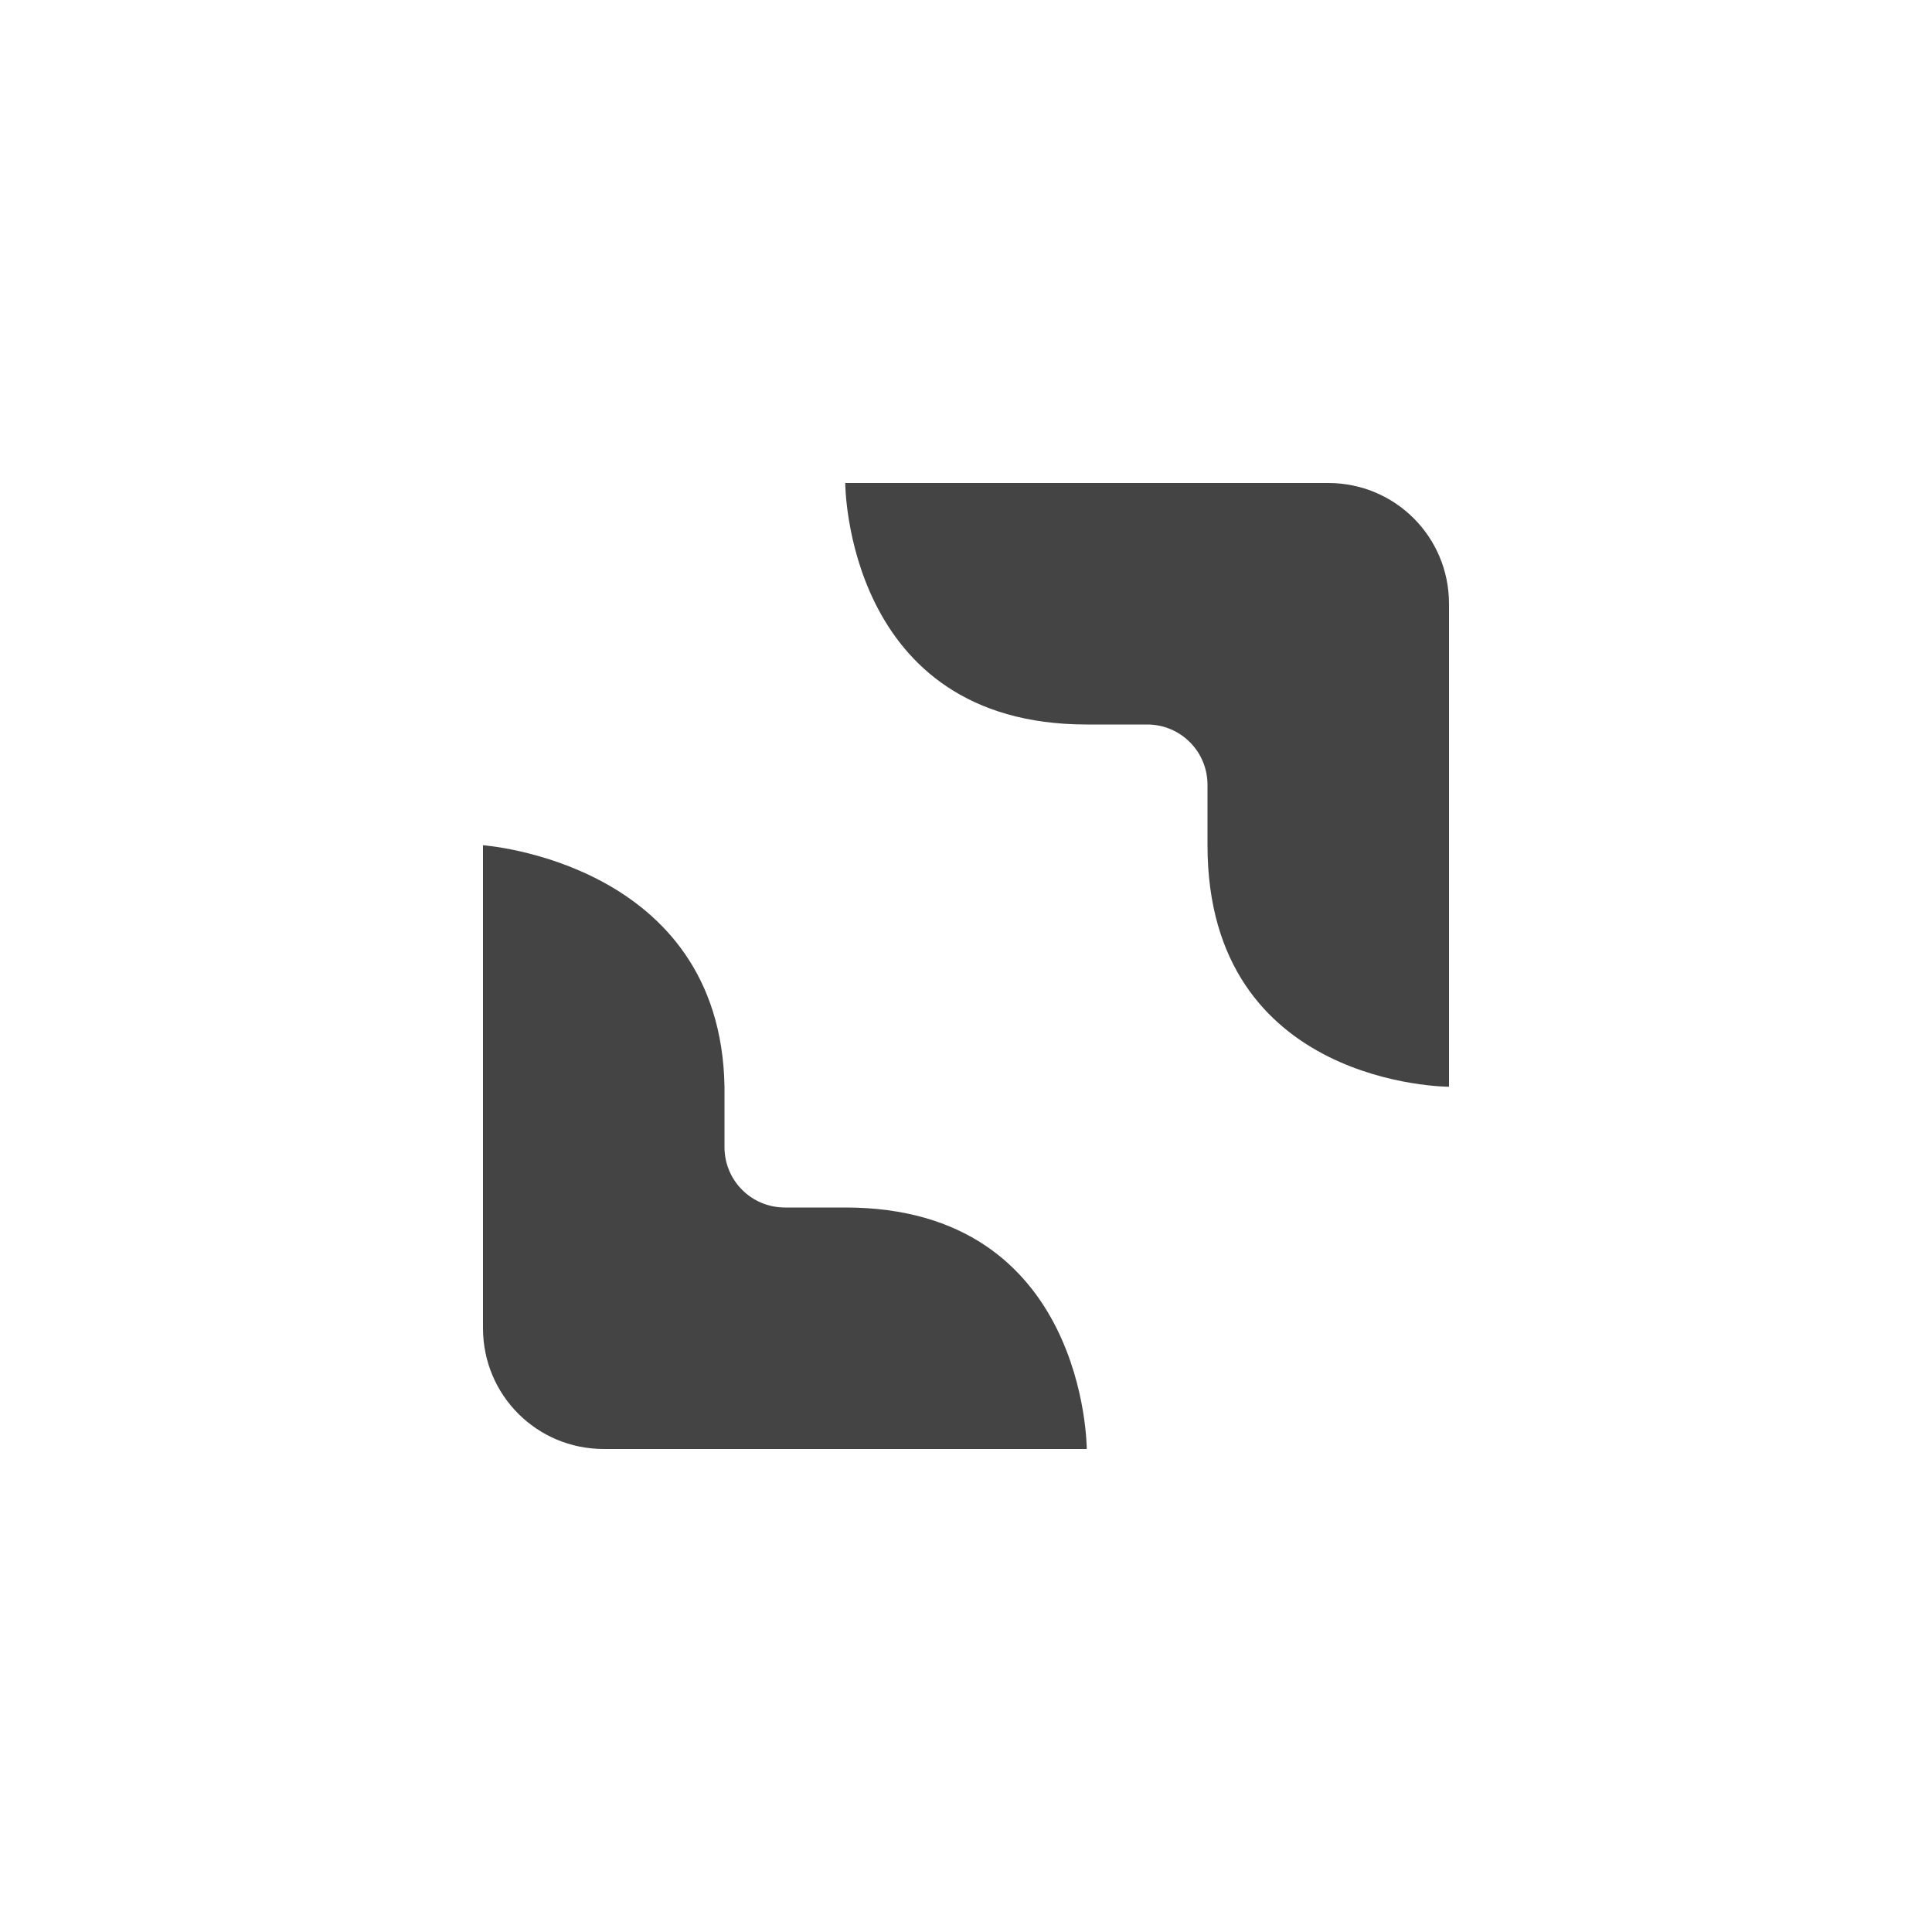
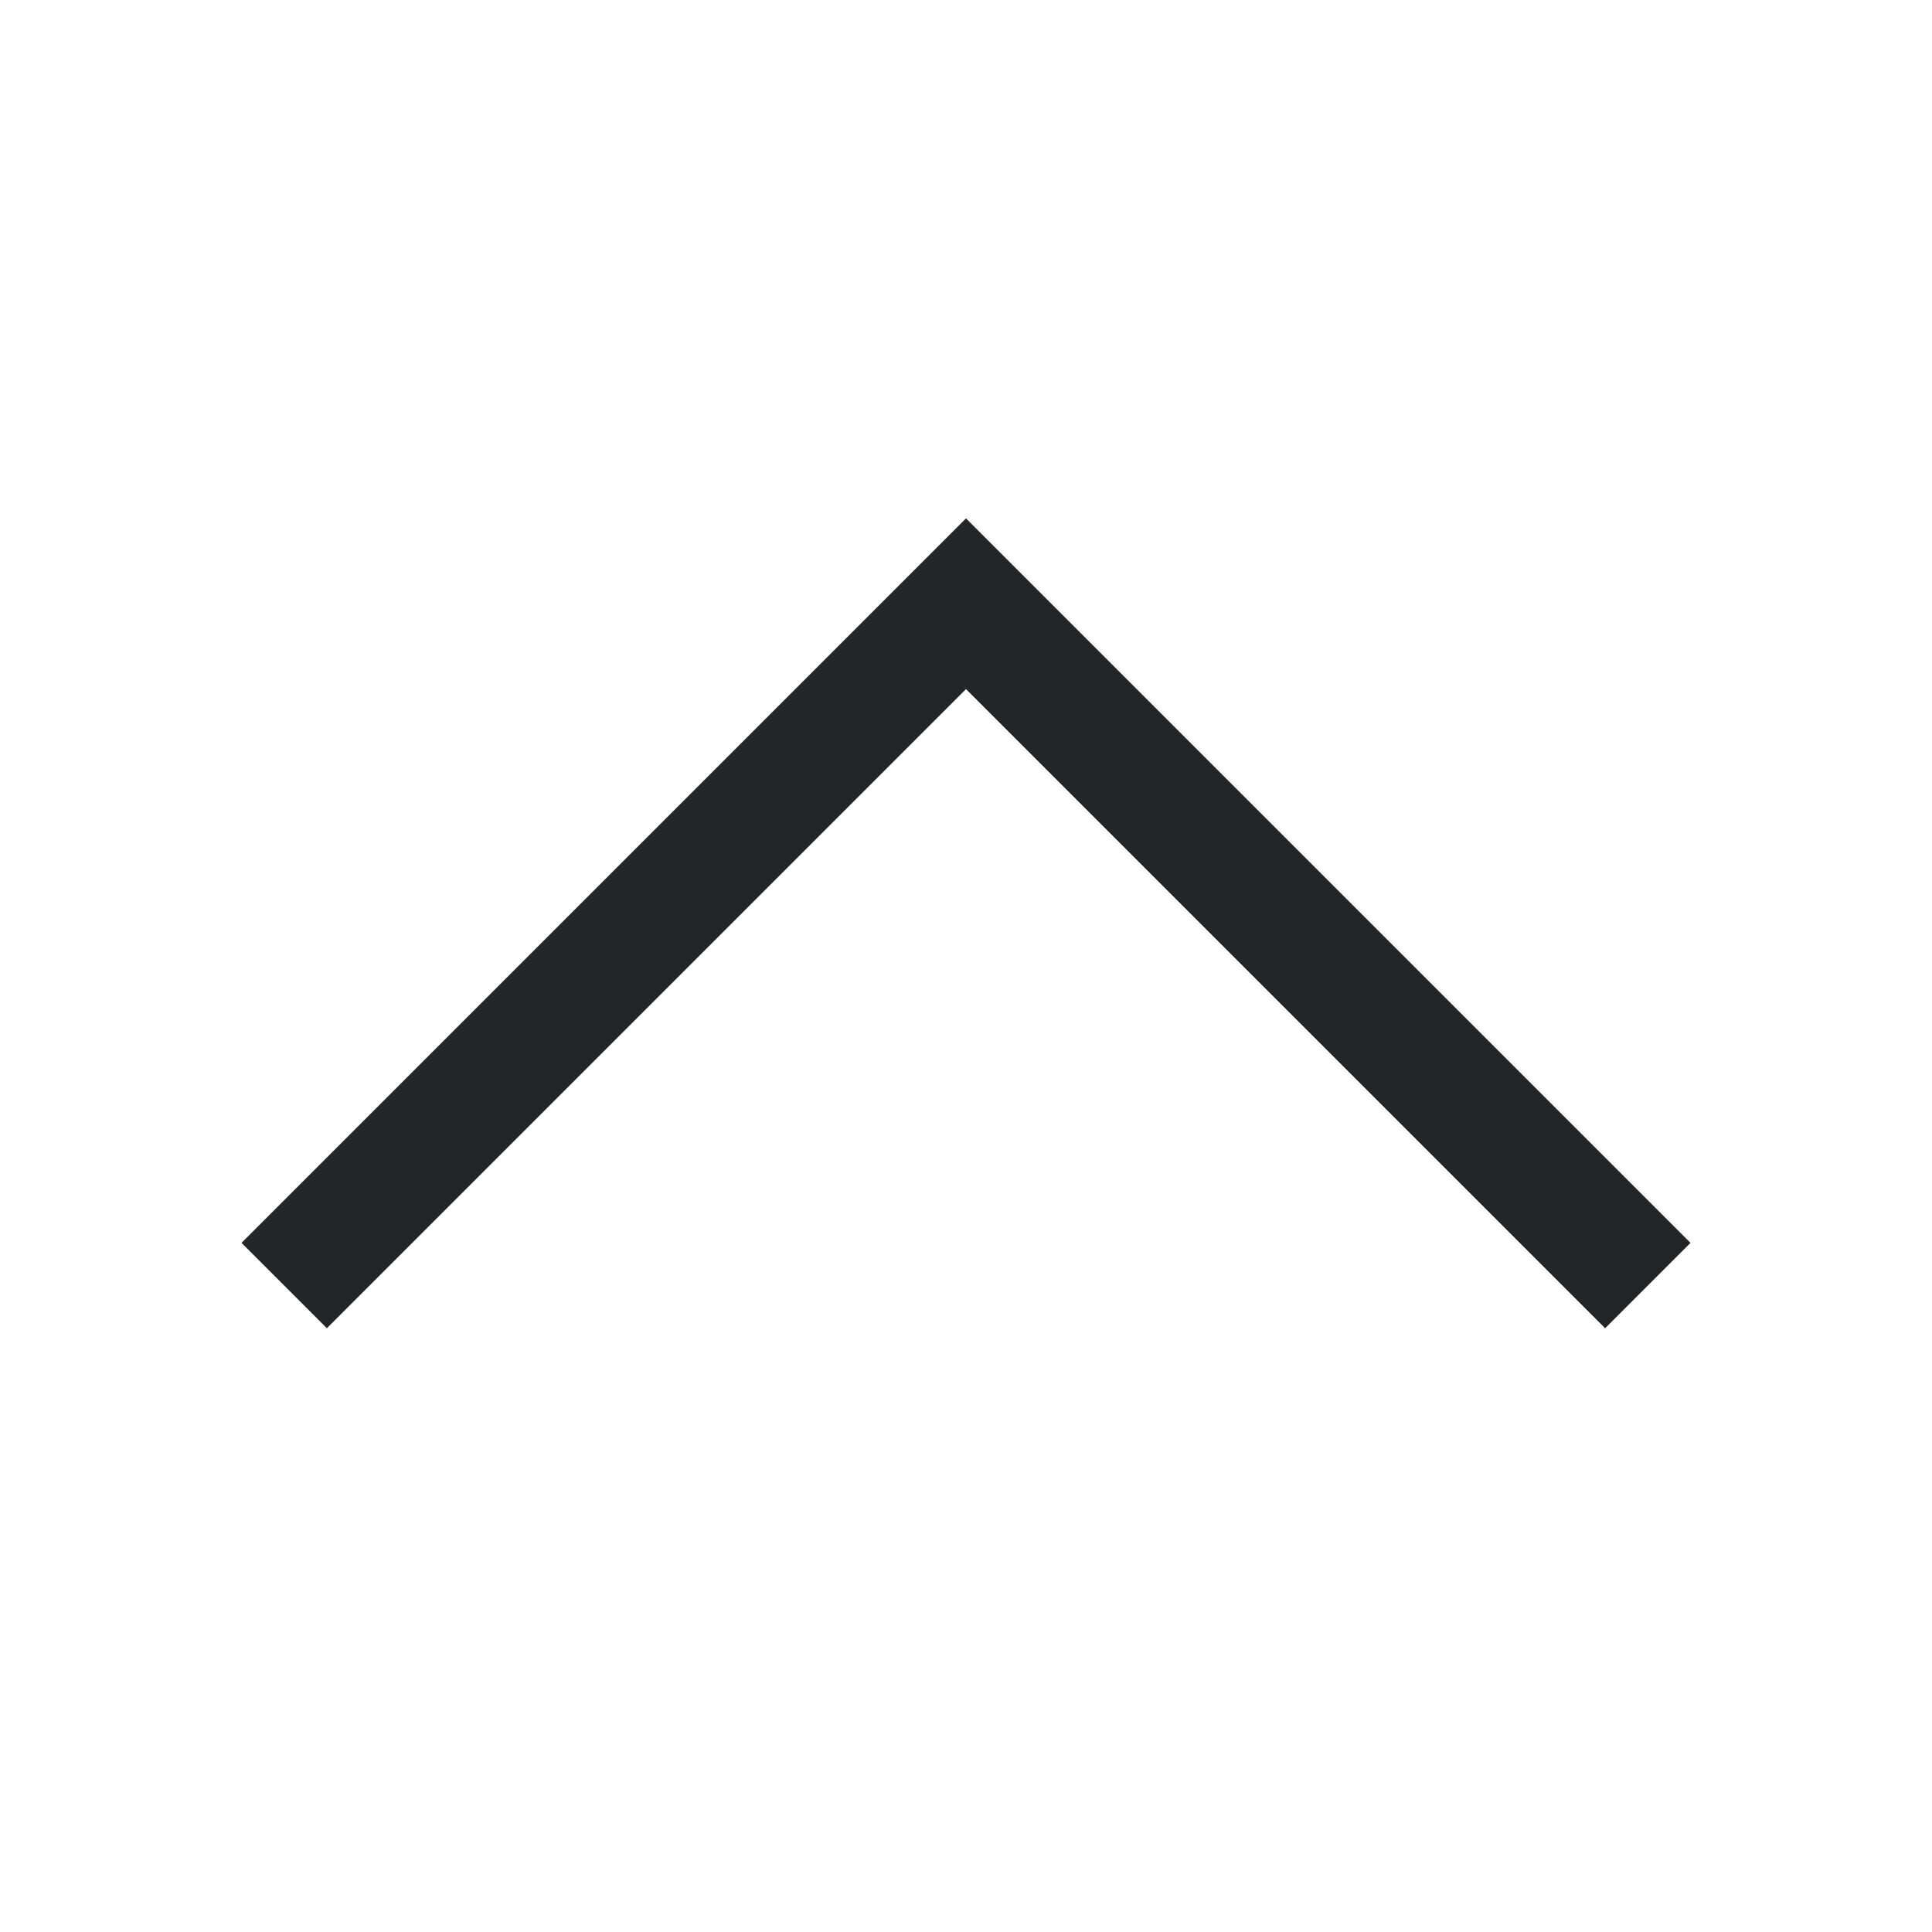
- <svg xmlns="http://www.w3.org/2000/svg" width="16" height="16" version="1.1">
-   <defs>
-     <style id="current-color-scheme" type="text/css">
-    .ColorScheme-Text { color:#444444; } .ColorScheme-Highlight { color:#4285f4; } .ColorScheme-NeutralText { color:#ff9800; } .ColorScheme-PositiveText { color:#4caf50; } .ColorScheme-NegativeText { color:#f44336; }
-   </style>
-   </defs>
-   <path style="fill:currentColor" class="ColorScheme-Text" d="M 7,4 C 7,4 7,6 9,6 H 9.5 C 9.777,6 10,6.223 10,6.5 V 7 C 10,9 12,9 12,9 V 5 C 12,4.446 11.554,4 11,4 Z M 4,7 V 11 C 4,11.554 4.446,12 5,12 H 9 C 9,12 9,10 7,10 H 6.5 C 6.223,10 6,9.777 6,9.5 V 9 C 5.968,7.138 4,7 4,7 Z" />
+ <svg xmlns="http://www.w3.org/2000/svg" viewBox="0 0 16 16">
+   <style type="text/css" id="current-color-scheme">
+         .ColorScheme-Text {
+             color:#232629;
+         }
+     </style>
+   <path d="M8 4.293l-6 6 .707.707L8 5.707 13.293 11l.707-.707-6-6z" class="ColorScheme-Text" fill="currentColor" />
</svg>
